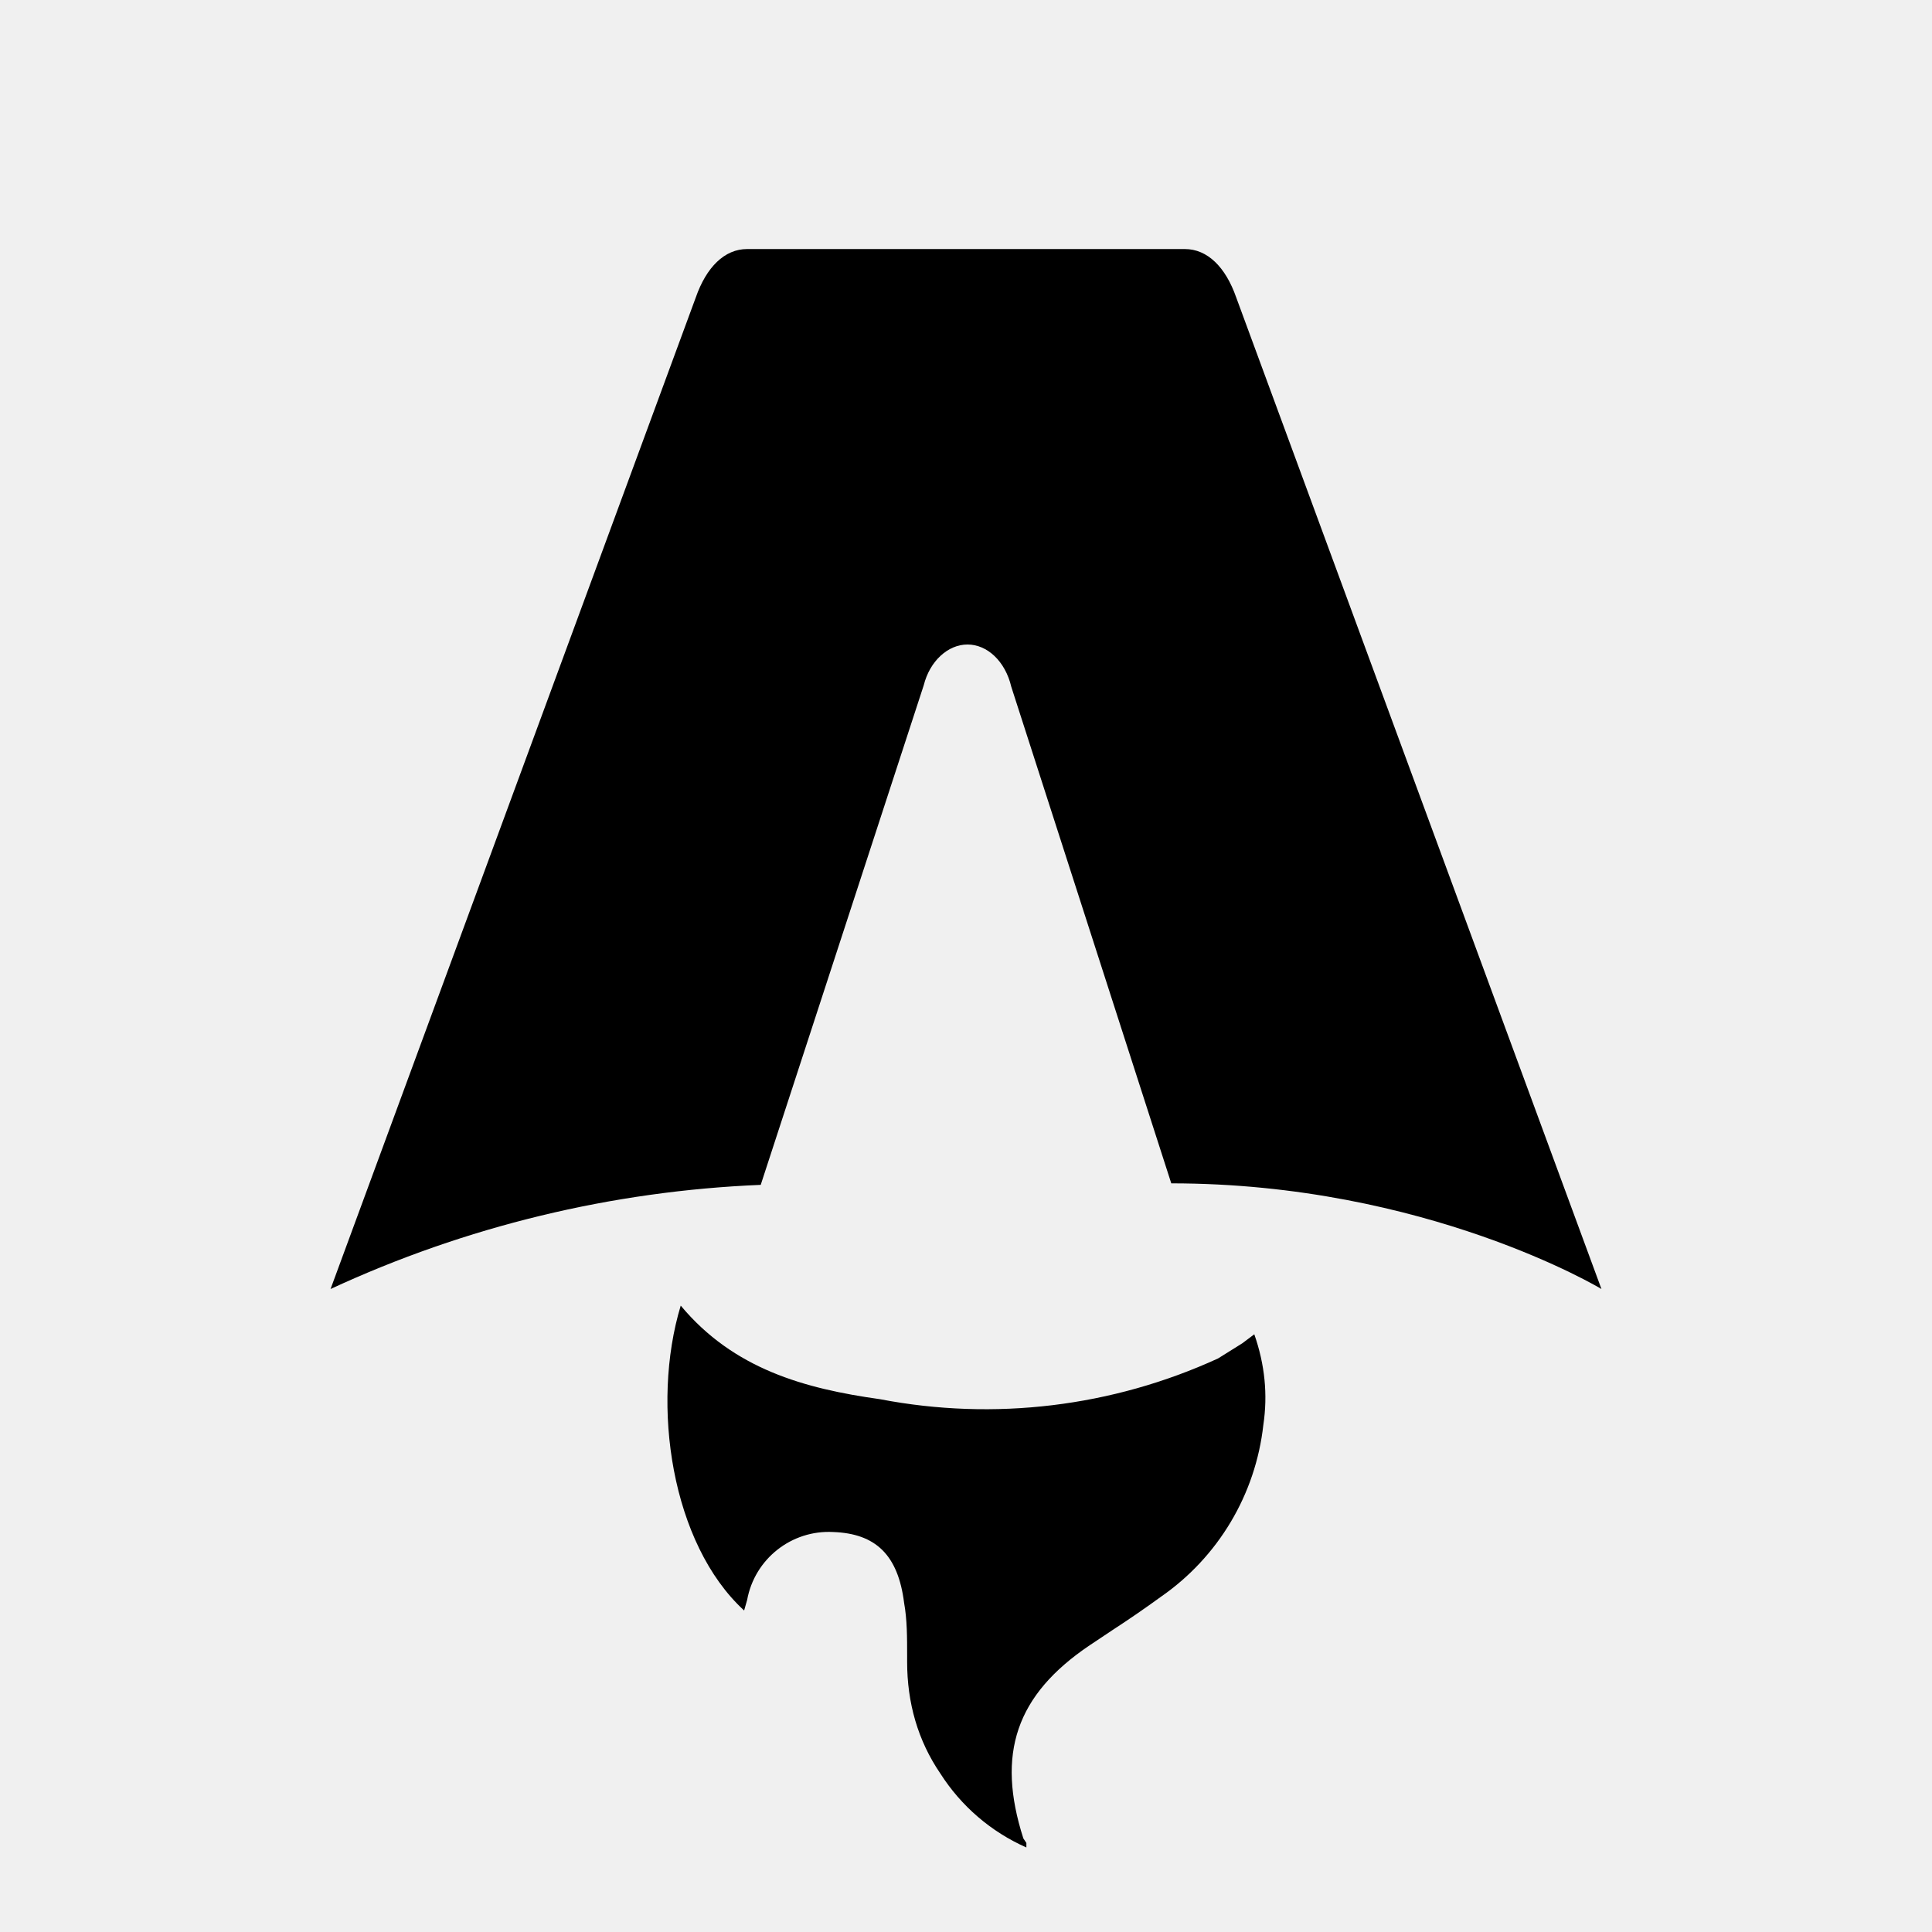
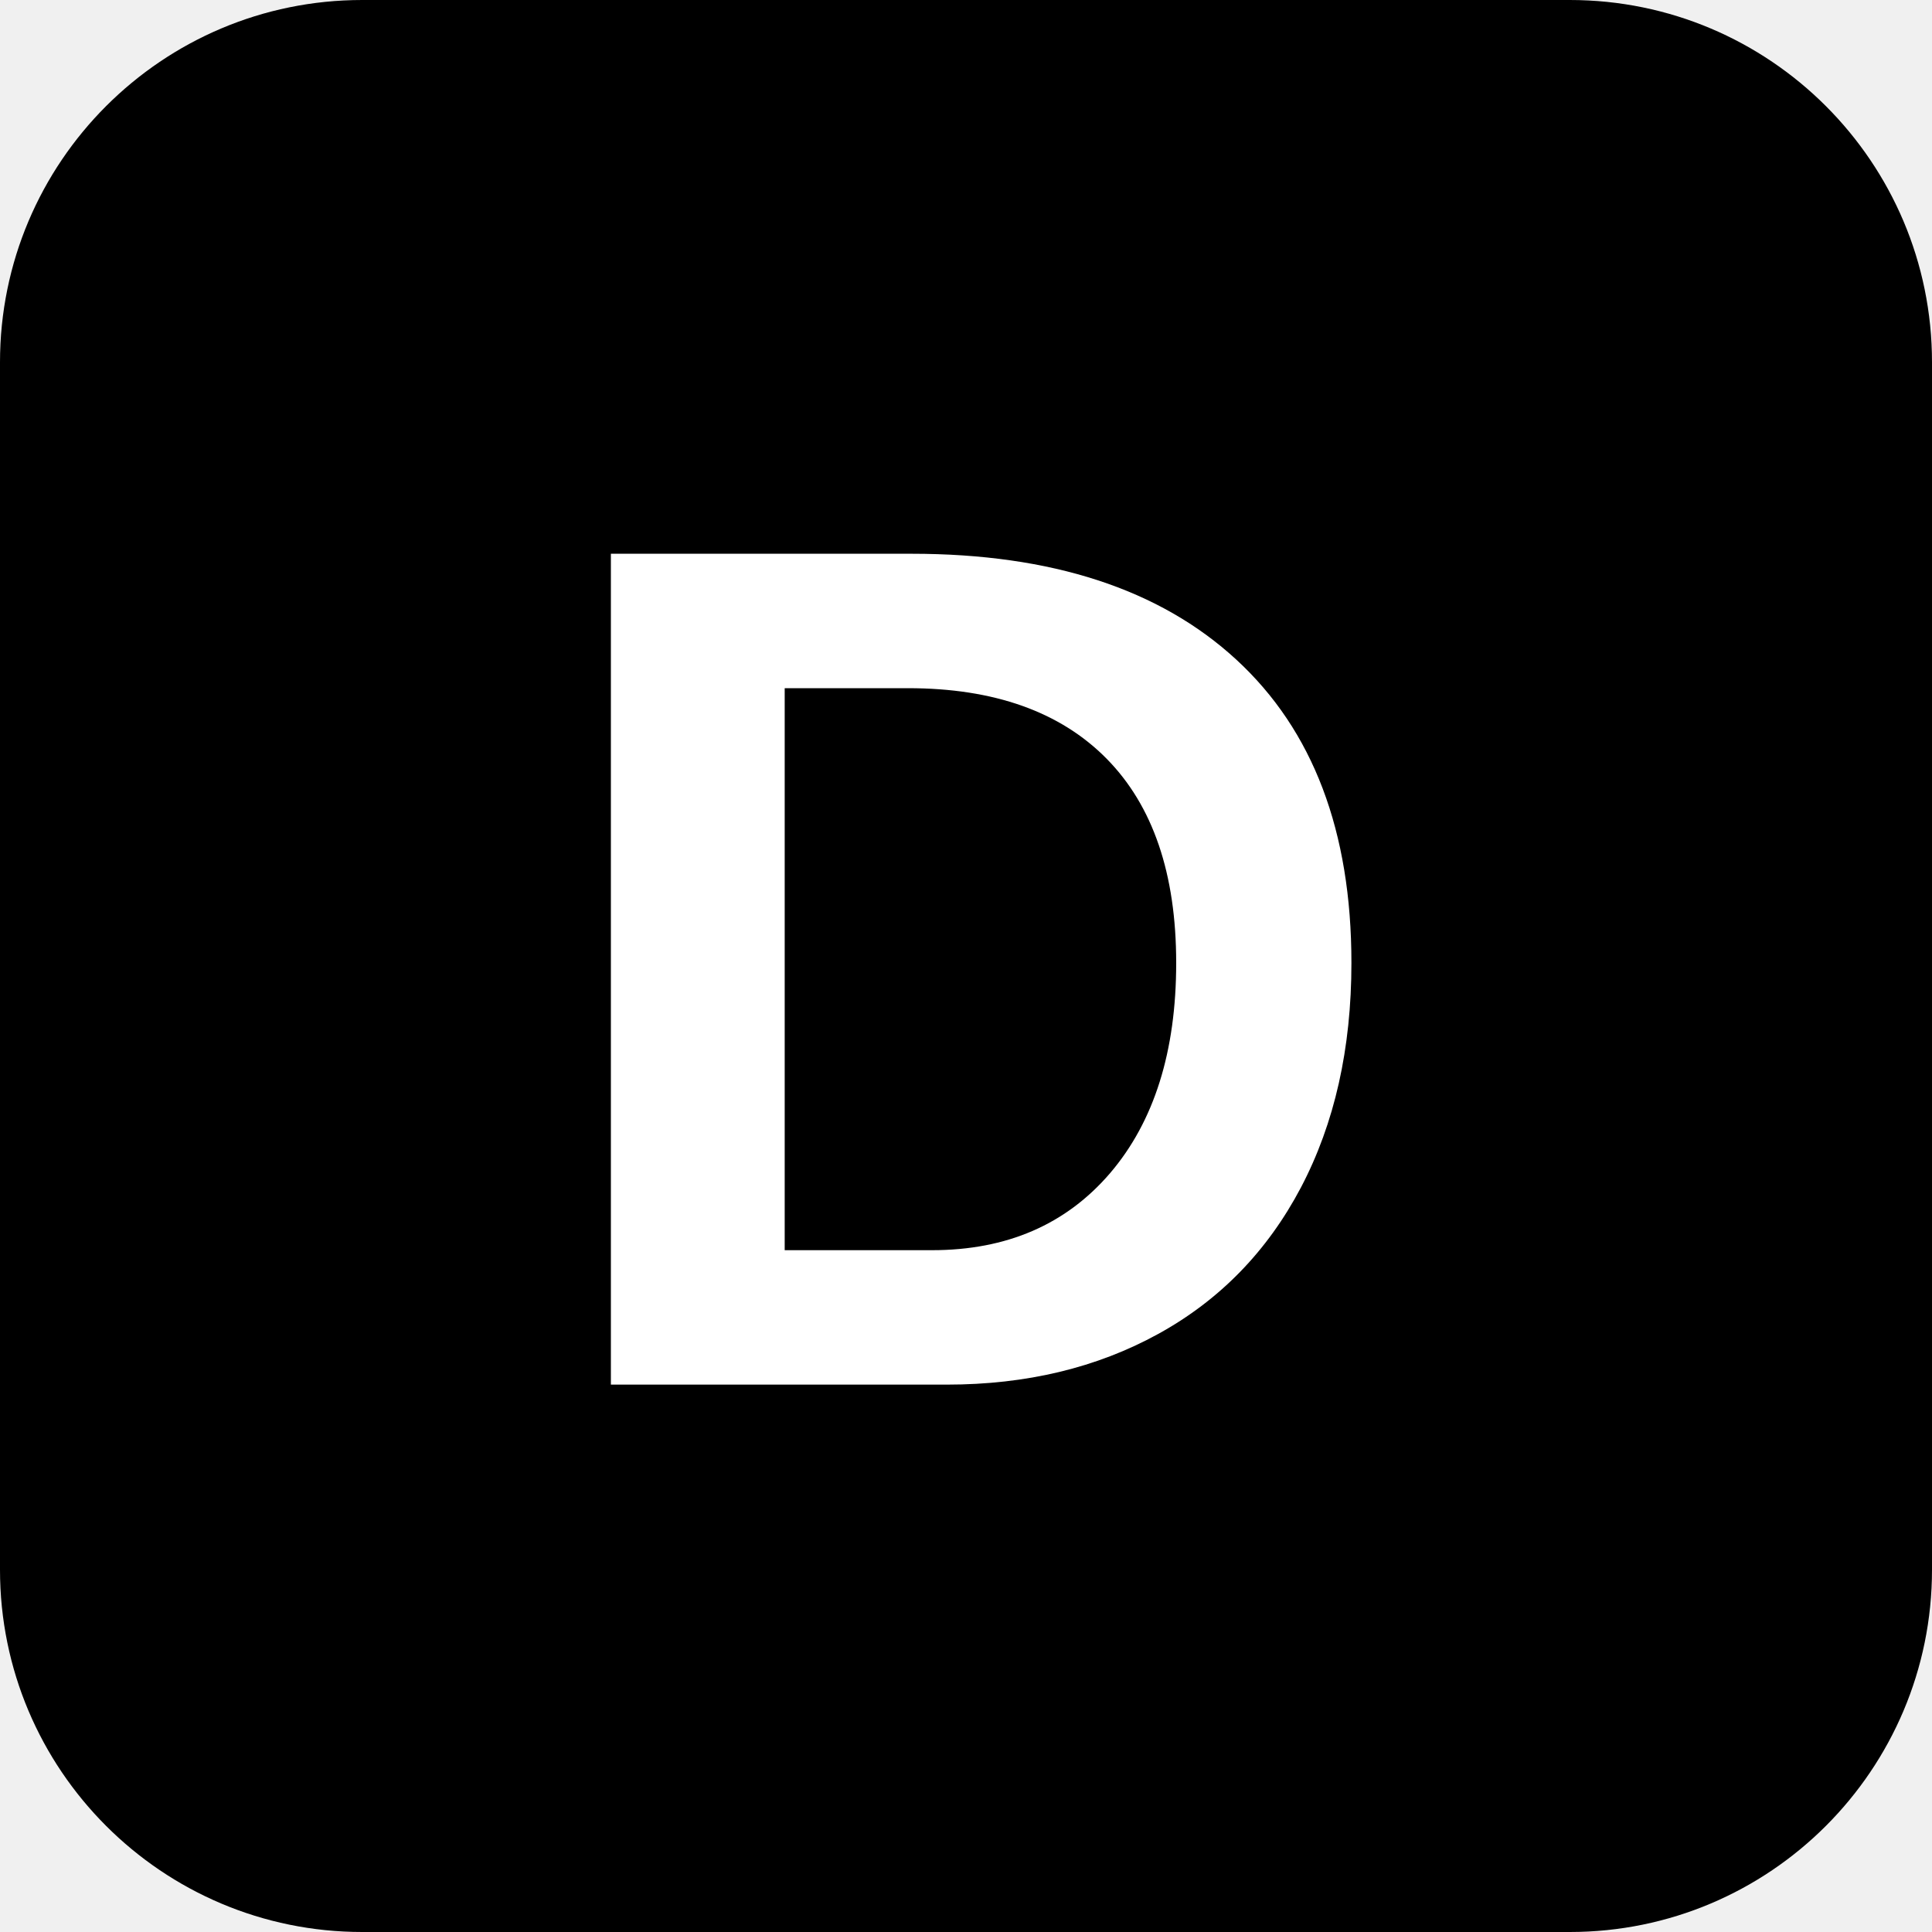
- <svg xmlns="http://www.w3.org/2000/svg" fill="none" viewBox="0 0 128 128">
-   <path d="M50.4 78.5a75.1 75.1 0 0 0-28.5 6.9l24.2-65.7c.7-2 1.9-3.2 3.4-3.2h29c1.5 0 2.7 1.2 3.4 3.2l24.2 65.7s-11.6-7-28.5-7L67 45.5c-.4-1.7-1.6-2.8-2.9-2.8-1.3 0-2.5 1.1-2.9 2.7L50.4 78.5Zm-1.1 28.2Zm-4.2-20.2c-2 6.6-.6 15.8 4.2 20.2a17.5 17.5 0 0 1 .2-.7 5.5 5.5 0 0 1 5.7-4.5c2.8.1 4.3 1.5 4.7 4.7.2 1.1.2 2.3.2 3.5v.4c0 2.7.7 5.2 2.2 7.4a13 13 0 0 0 5.7 4.9v-.3l-.2-.3c-1.8-5.6-.5-9.5 4.4-12.8l1.5-1a73 73 0 0 0 3.2-2.2 16 16 0 0 0 6.8-11.4c.3-2 .1-4-.6-6l-.8.6-1.6 1a37 37 0 0 1-22.4 2.7c-5-.7-9.7-2-13.2-6.2Z" />
-   <style>
-         path { fill: #000; }
-         @media (prefers-color-scheme: dark) {
-             path { fill: #FFF; }
-         }
-     </style>
+ <svg xmlns="http://www.w3.org/2000/svg" viewBox="0 0 128 128">
+   <rect width="128" height="128" rx="24" fill="black" />
+   <text x="64" y="64" font-family="Arial, sans-serif" font-size="80" font-weight="bold" fill="white" text-anchor="middle" dominant-baseline="central">D</text>
</svg>
